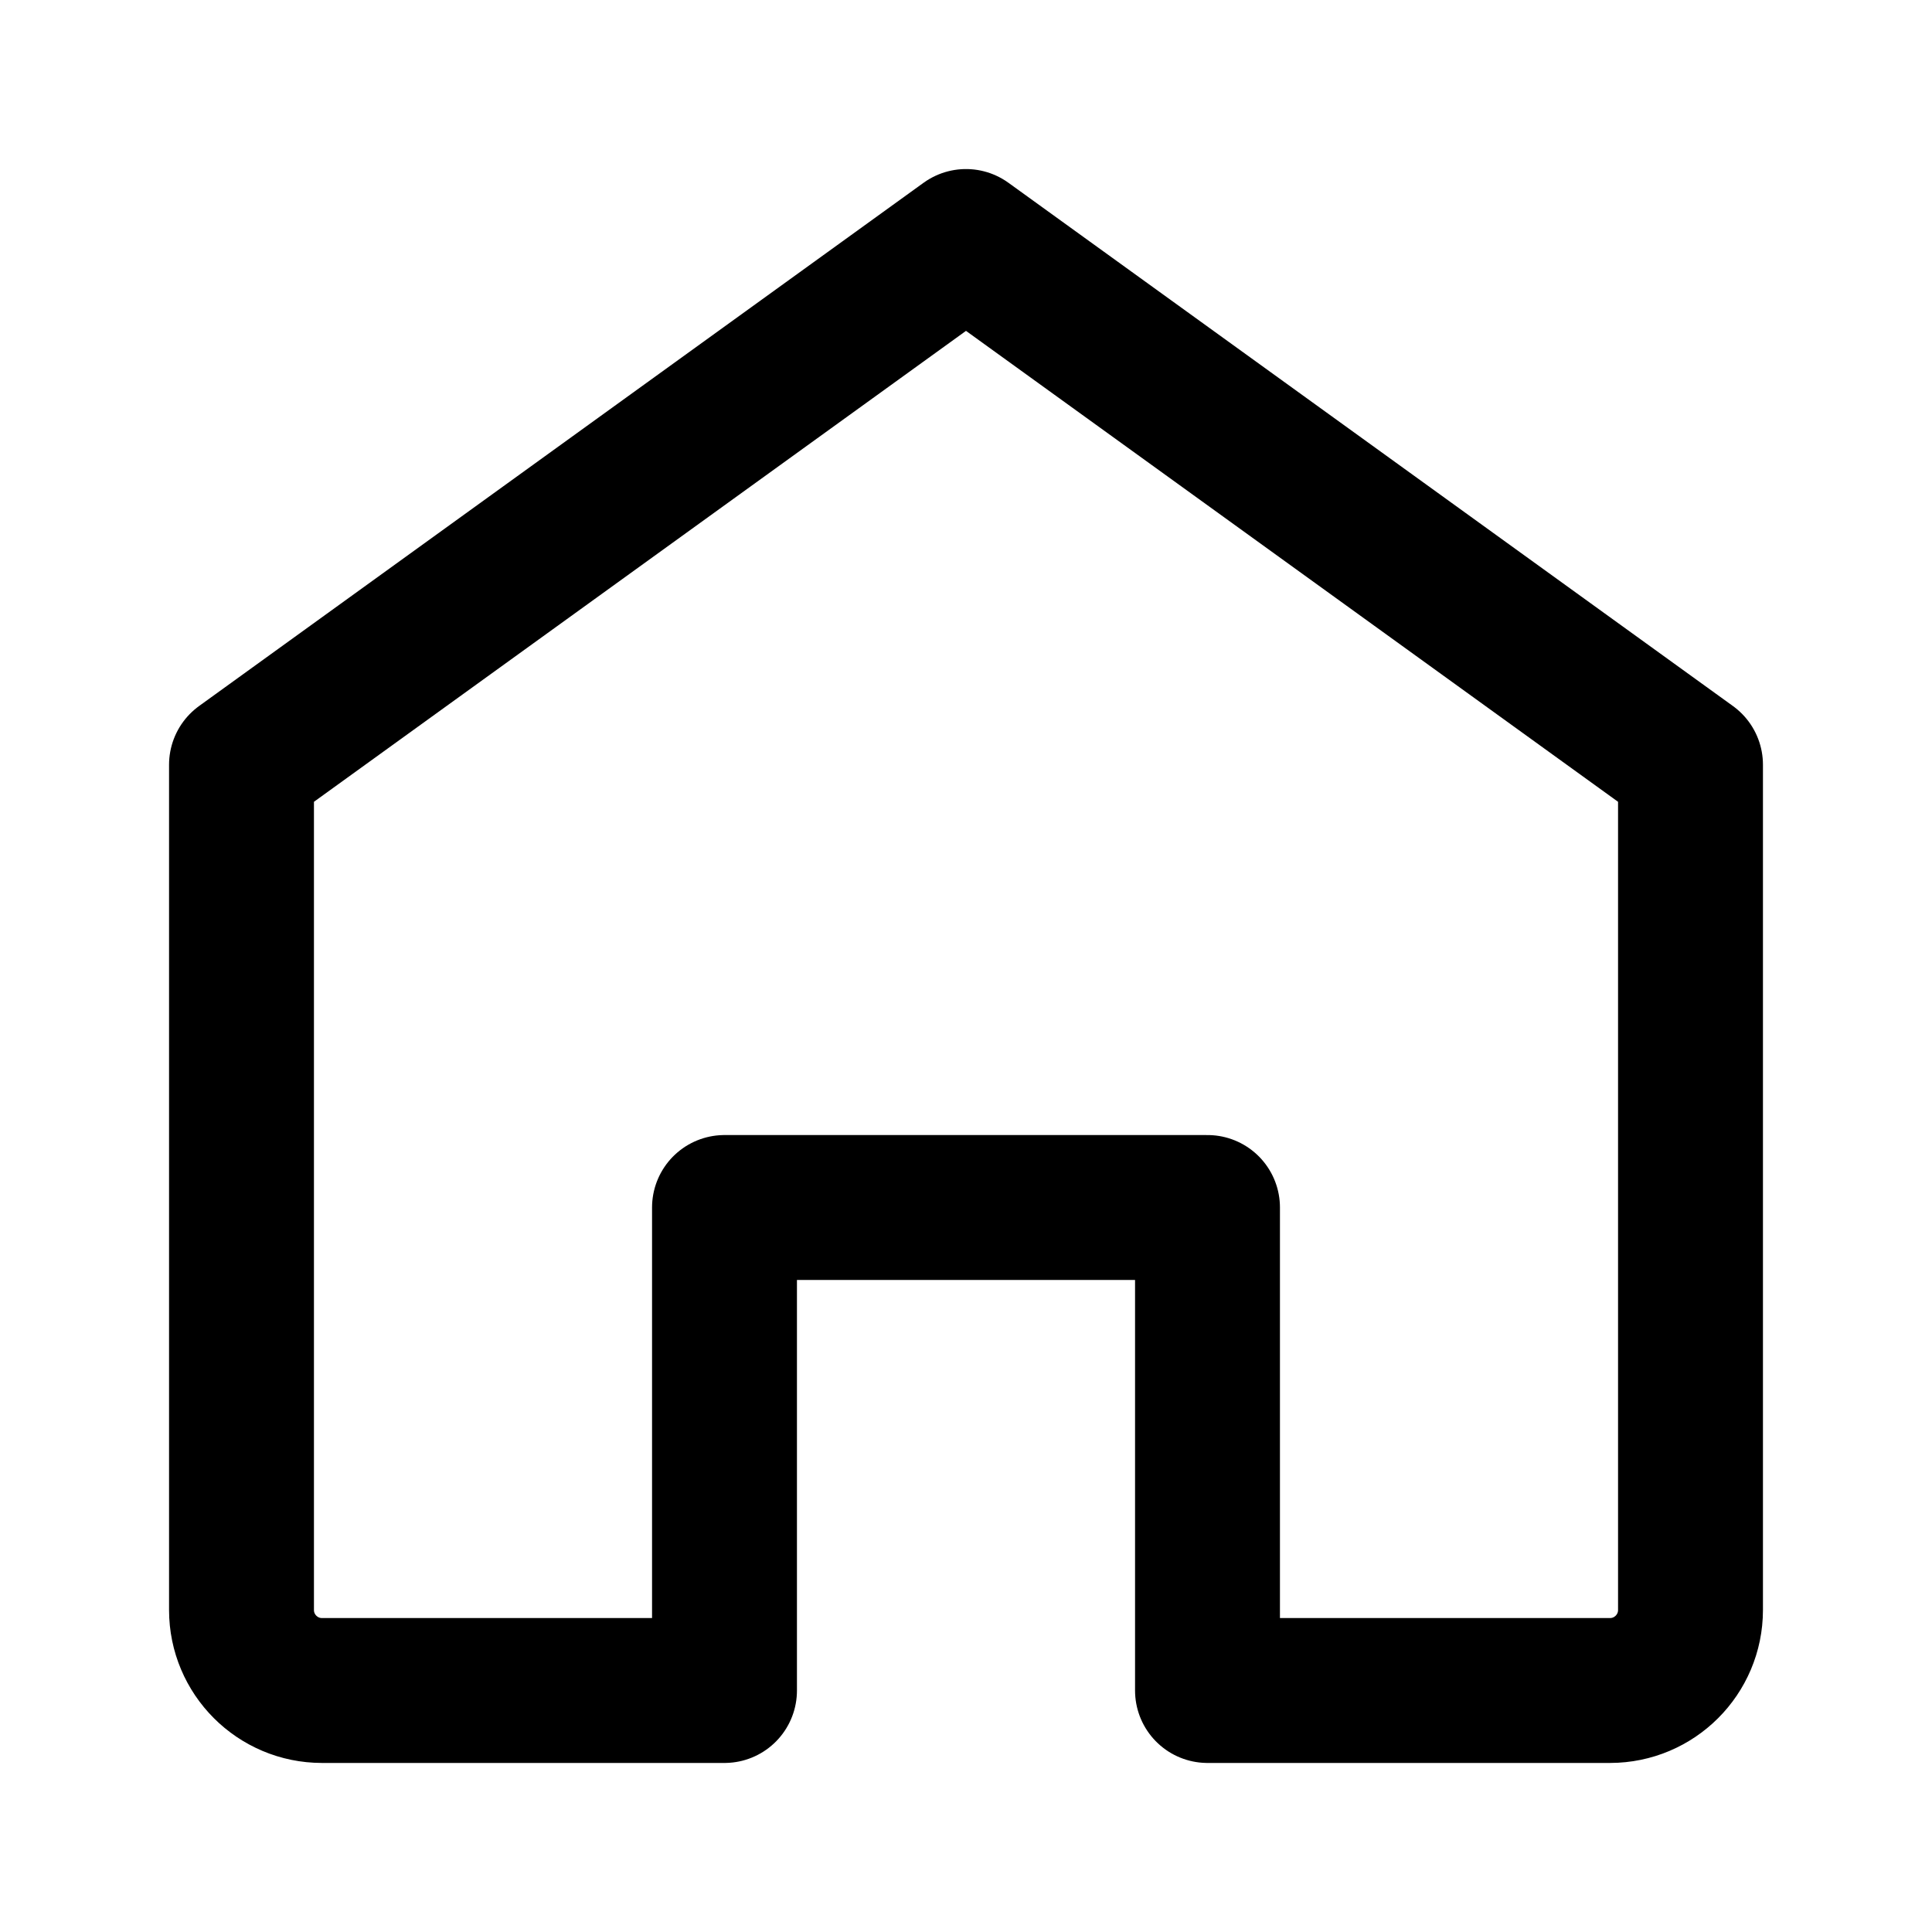
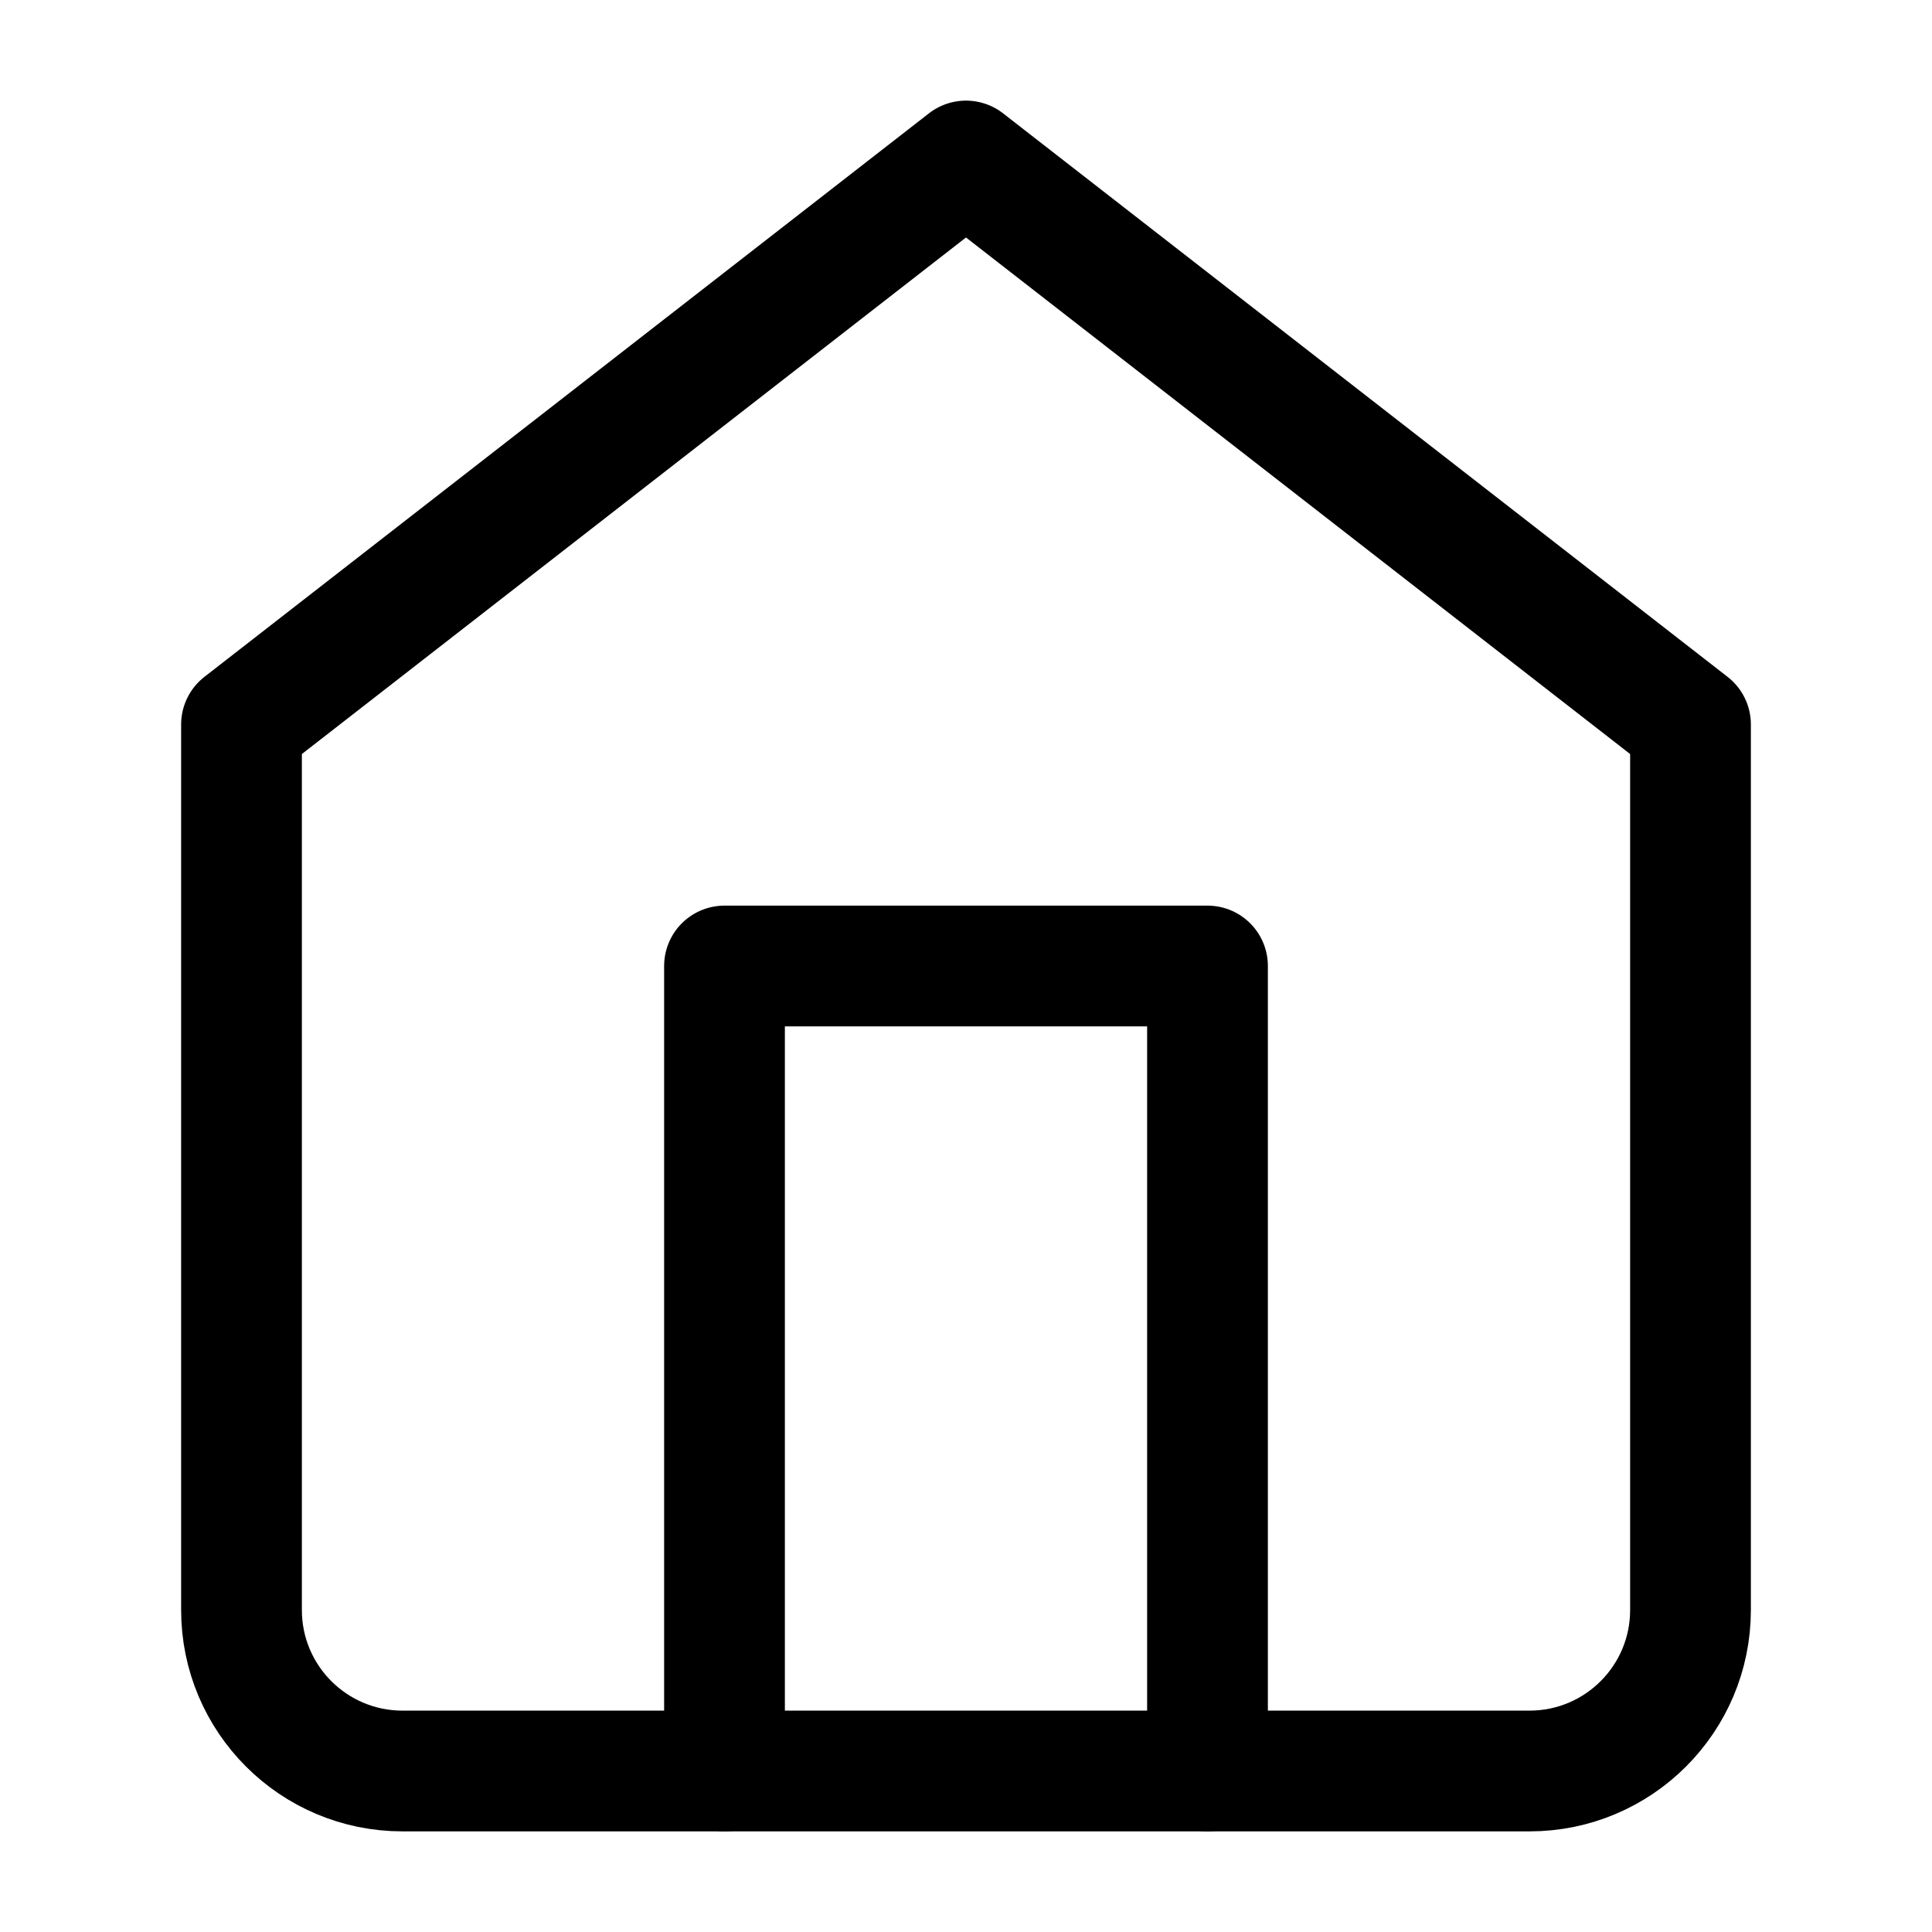
- <svg xmlns="http://www.w3.org/2000/svg" viewBox="0 0 24 24" fill="none">
-   <path d="M3 9.5L12 3L21 9.5V20C21 20.552 20.552 21 20 21H15V15H9V21H4C3.448 21 3 20.552 3 20V9.5Z" stroke="currentColor" stroke-width="1.8" stroke-linejoin="round" />
+ <svg xmlns="http://www.w3.org/2000/svg" width="24" height="24" viewBox="0 0 24 24" fill="none" stroke="currentColor" stroke-width="1.5" stroke-linecap="round" stroke-linejoin="round">
+   <path d="m3 9 9-7 9 7v11a2 2 0 0 1-2 2H5a2 2 0 0 1-2-2z" />
+   <polyline points="9 22 9 12 15 12 15 22" />
</svg>
